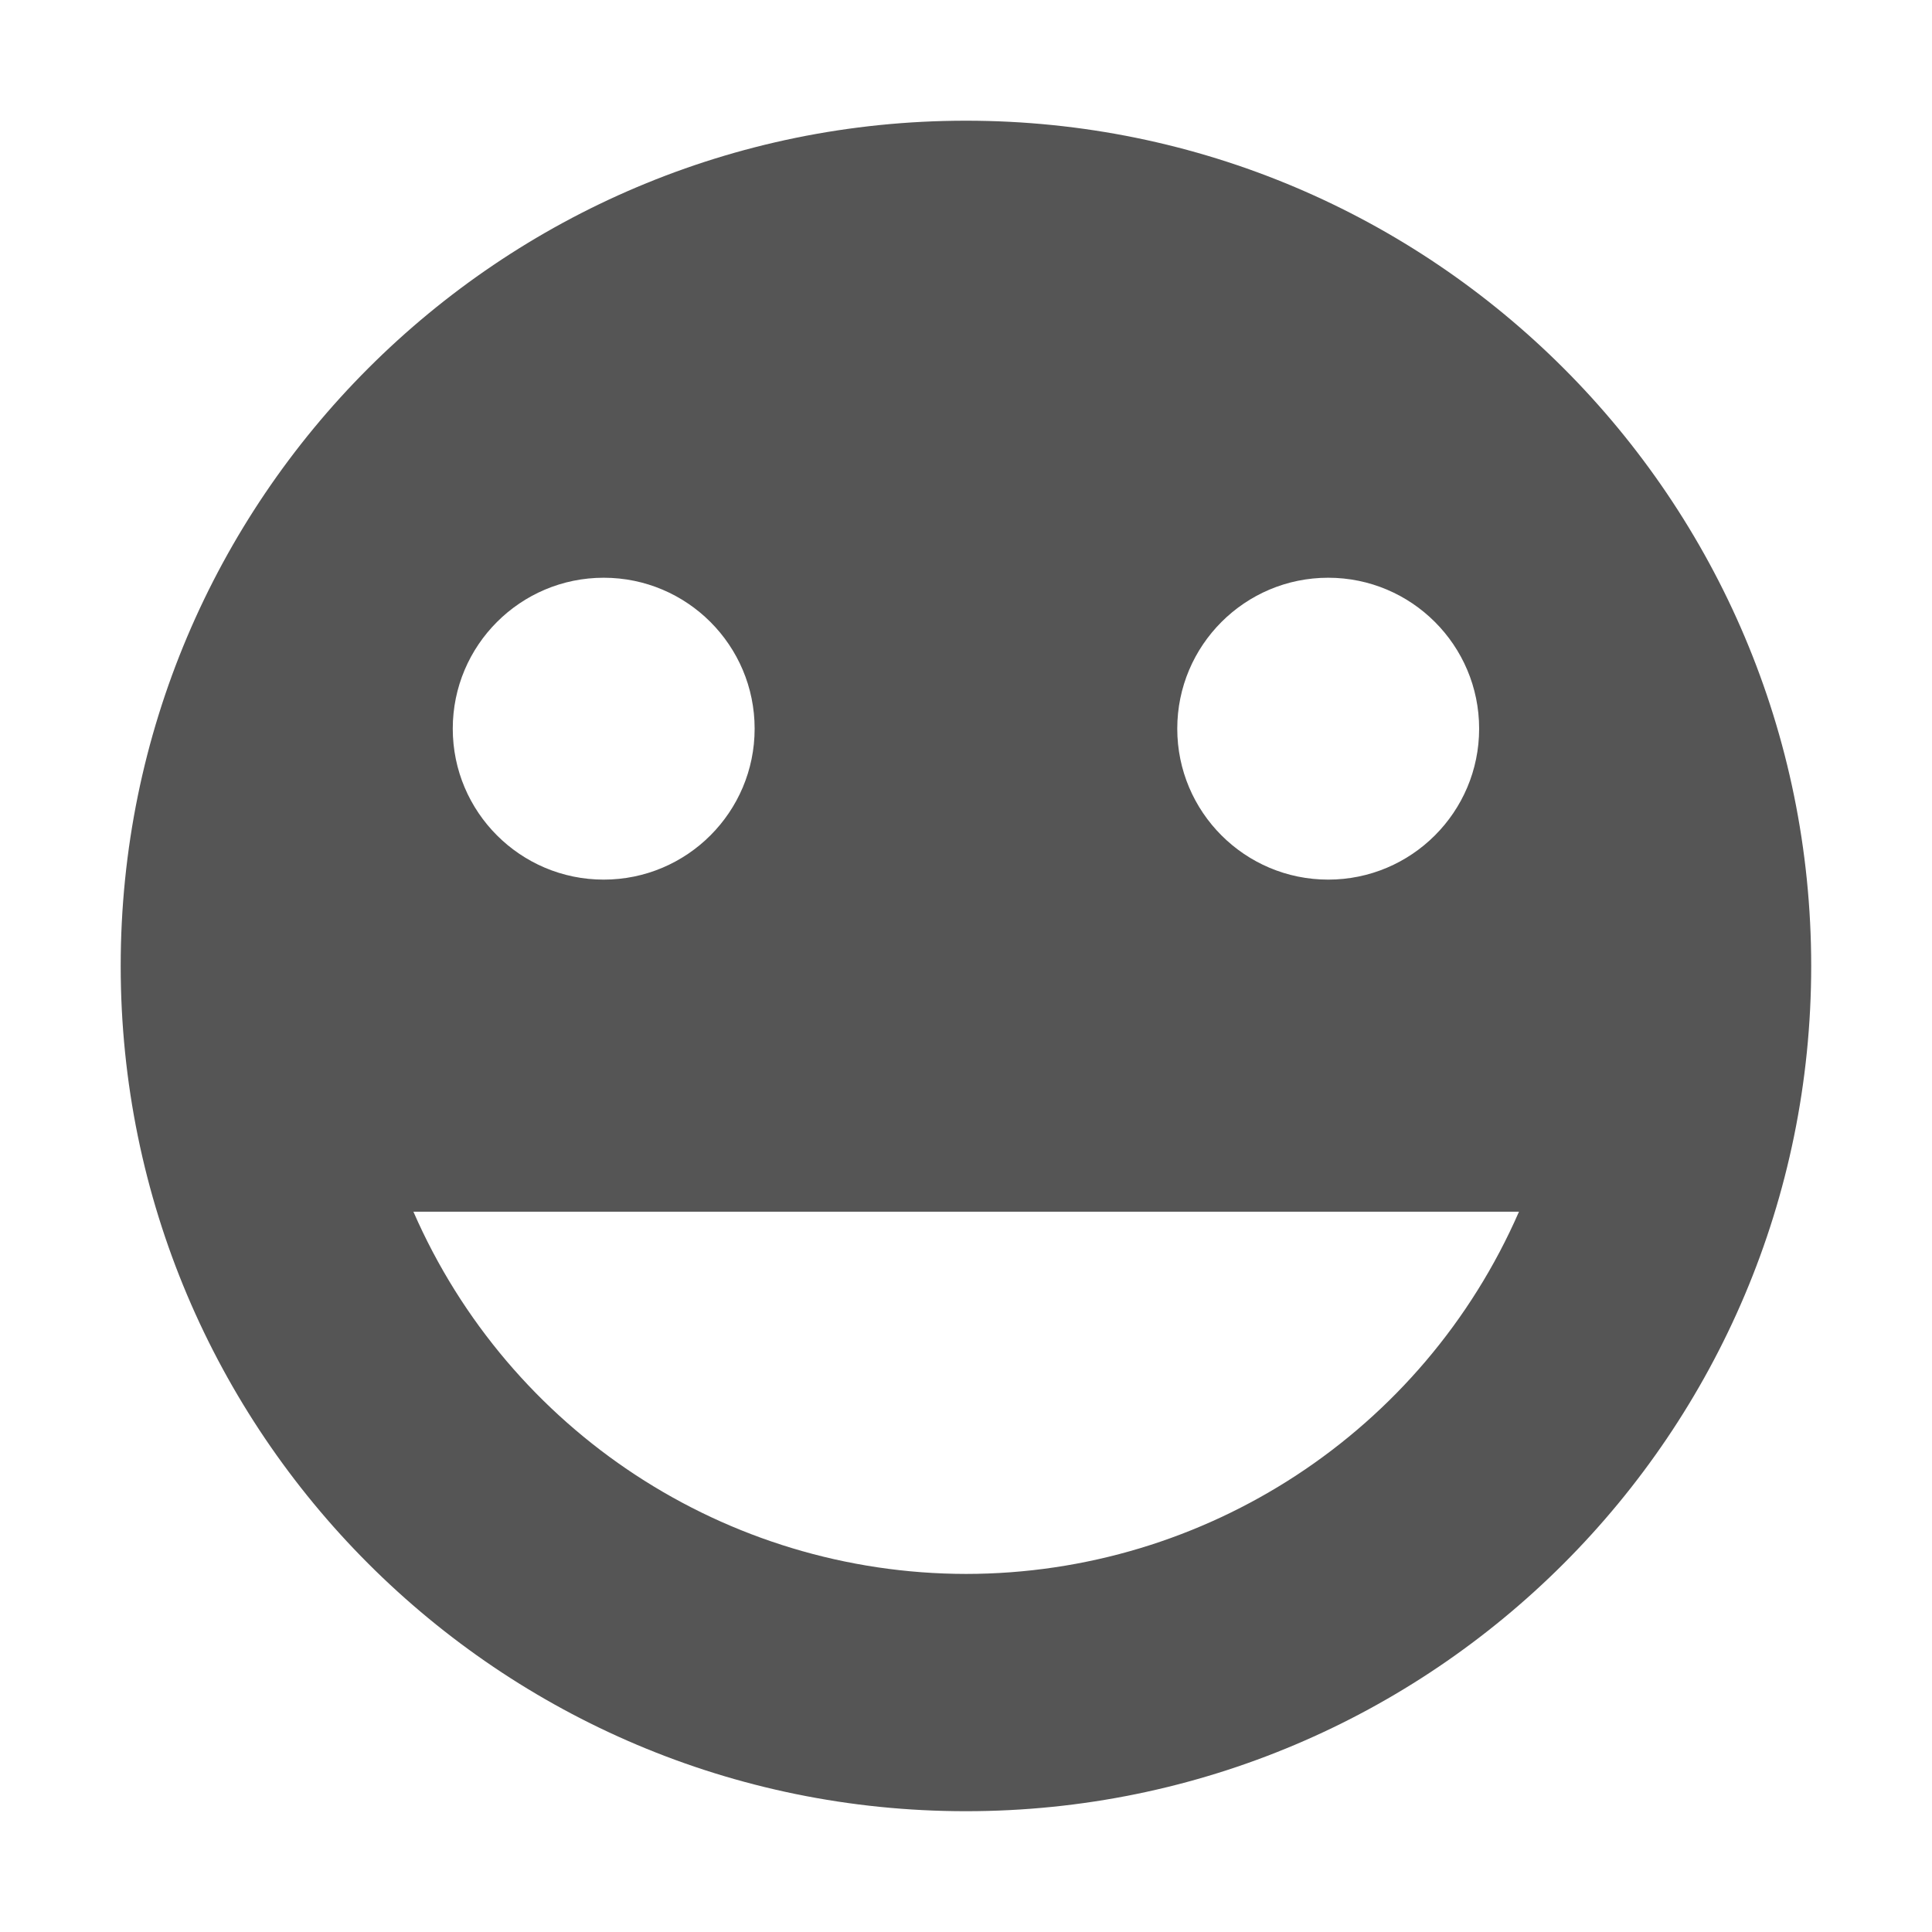
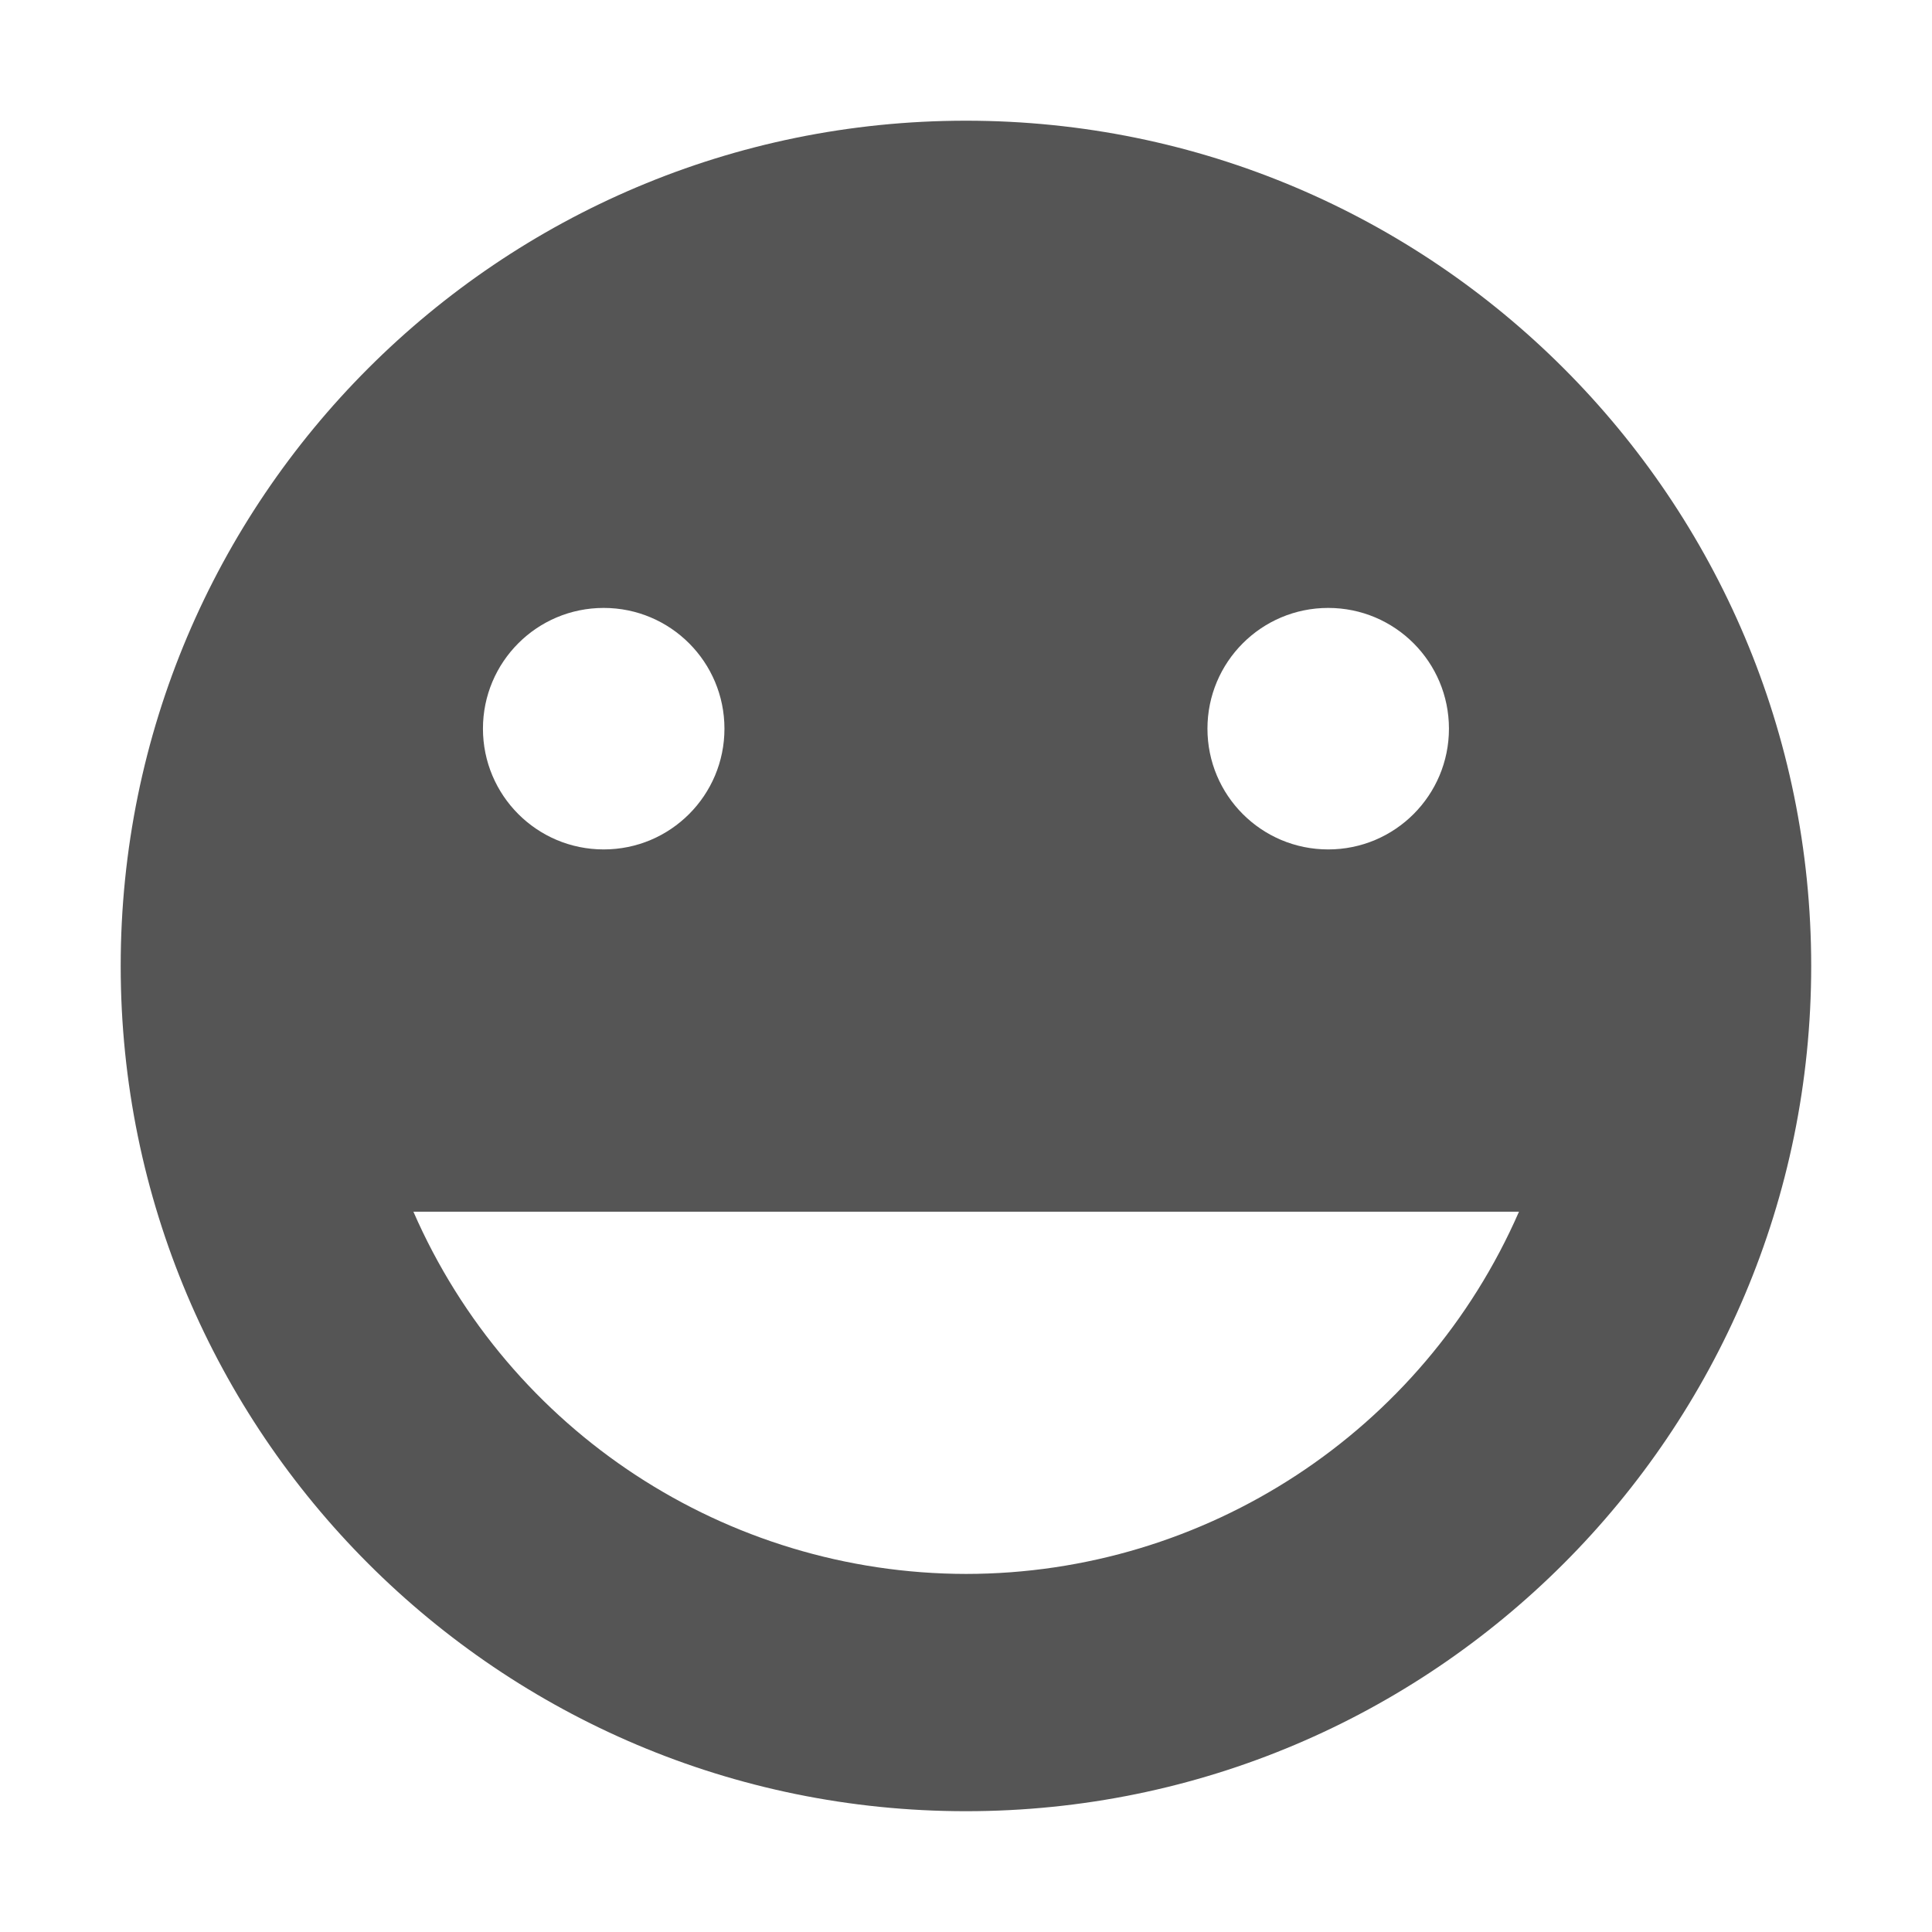
<svg xmlns="http://www.w3.org/2000/svg" xmlns:ns1="http://www.openswatchbook.org/uri/2009/osb" height="16" id="svg7384" style="enable-background:new" version="1.1" width="16">
  <defs id="defs7386">
    <linearGradient id="linearGradient5606" ns1:paint="solid">
      <stop id="stop5608" offset="0" style="stop-color:#000000;stop-opacity:1;" />
    </linearGradient>
    <filter id="filter7554" style="color-interpolation-filters:sRGB">
      <feBlend id="feBlend7556" in2="BackgroundImage" mode="darken" />
    </filter>
  </defs>
  <g id="layer9" style="display:inline" transform="translate(-765.0004,159.0346)" />
  <g id="layer10" style="display:inline;filter:url(#filter7554)" transform="translate(-765.0004,159.0346)" />
  <g id="layer1" style="display:inline" transform="translate(-524.0002,-457.9654)" />
  <g id="layer14" style="display:inline" transform="translate(-765.0004,159.0346)" />
  <g id="layer15" style="display:inline" transform="translate(-765.0004,159.0346)" />
  <g id="g71291" style="display:inline" transform="translate(-765.0004,159.0346)">
-     <path d="m 773,-158.035 c -3.866,0 -7,3.134 -7,7 0,3.866 3.134,7 7,7 3.866,0 7,-3.134 7,-7 0,-3.866 -3.134,-7 -7,-7 z m -3,3.785 c 0.69,0 1.25,0.56 1.25,1.25 0,0.69 -0.56,1.25 -1.25,1.25 -0.69,0 -1.25,-0.56 -1.25,-1.25 0,-0.69 0.56,-1.25 1.25,-1.25 z m 6,0 c 0.69,0 1.25,0.56 1.25,1.25 0,0.69 -0.56,1.25 -1.25,1.25 -0.69,0 -1.25,-0.56 -1.25,-1.25 0,-0.69 0.56,-1.25 1.25,-1.25 z m -7.576,5.25 9.156,0 a 5,5 0 0 1 -4.58,3 5,5 0 0 1 -4.576,-3 z" id="path5944" style="color:#bebebe;display:inline;overflow:visible;visibility:visible;fill:#555555;fill-opacity:1;fill-rule:nonzero;stroke:none;stroke-width:1;marker:none;enable-background:accumulate" />
+     <path d="m 773,-158.035 c -3.866,0 -7,3.134 -7,7 0,3.866 3.134,7 7,7 3.866,0 7,-3.134 7,-7 0,-3.866 -3.134,-7 -7,-7 z m -3,4.035 c 0.554,0 1,0.449 1,1 0,0.551 -0.446,1 -1,1 -0.554,0 -1,-0.449 -1,-1 0,-0.551 0.446,-1 1,-1 z m 6,0 c 0.554,0 1,0.449 1,1 0,0.551 -0.446,1 -1,1 -0.554,0 -1,-0.449 -1,-1 0,-0.551 0.446,-1 1,-1 z m -7.576,5 9.156,0 c -0.795,1.821 -2.593,2.999 -4.58,3 -1.986,-0.003 -3.782,-1.18 -4.576,-3 z" id="path5944" style="color:#bebebe;display:inline;overflow:visible;visibility:visible;fill:#555555;fill-opacity:1;fill-rule:nonzero;stroke:none;stroke-width:1;marker:none;enable-background:accumulate" />
  </g>
  <g id="layer2" style="display:inline" transform="translate(-524.0002,-307.9654)" />
  <g id="g6058" style="display:inline" transform="translate(-524.0002,-307.9654)" />
  <g id="layer12" style="display:inline" transform="translate(-765.0004,159.0346)" />
</svg>
